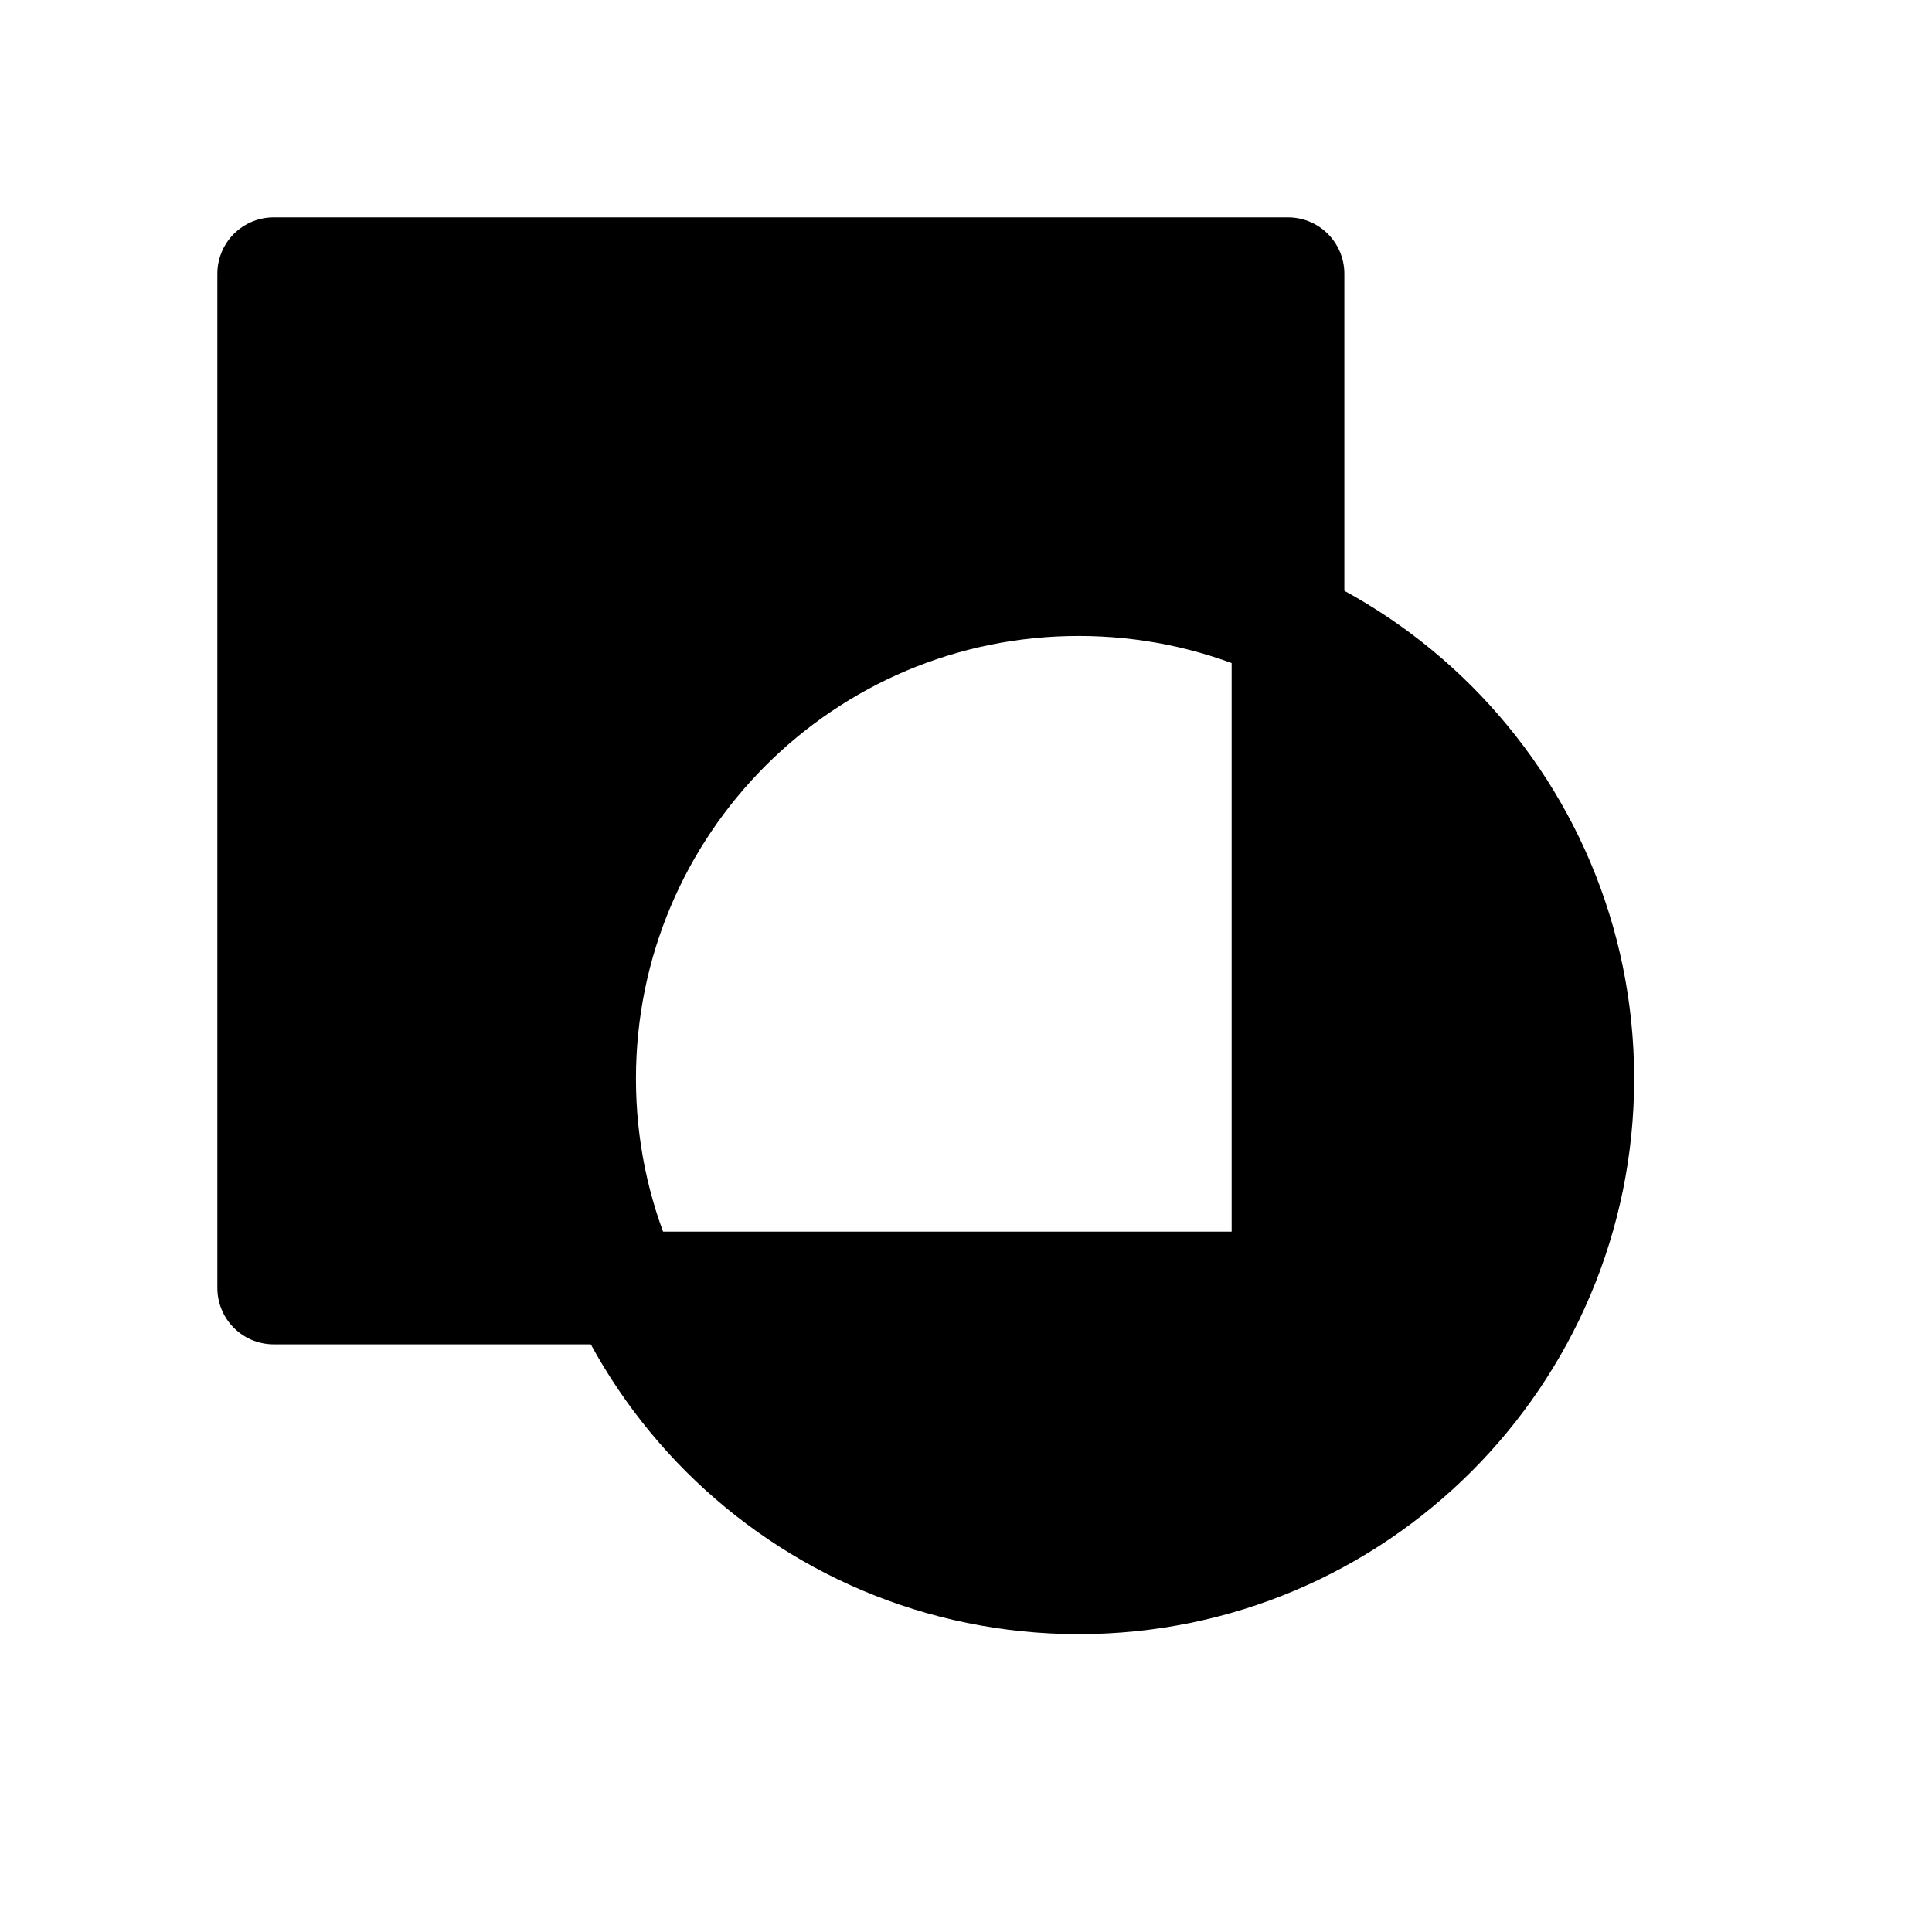
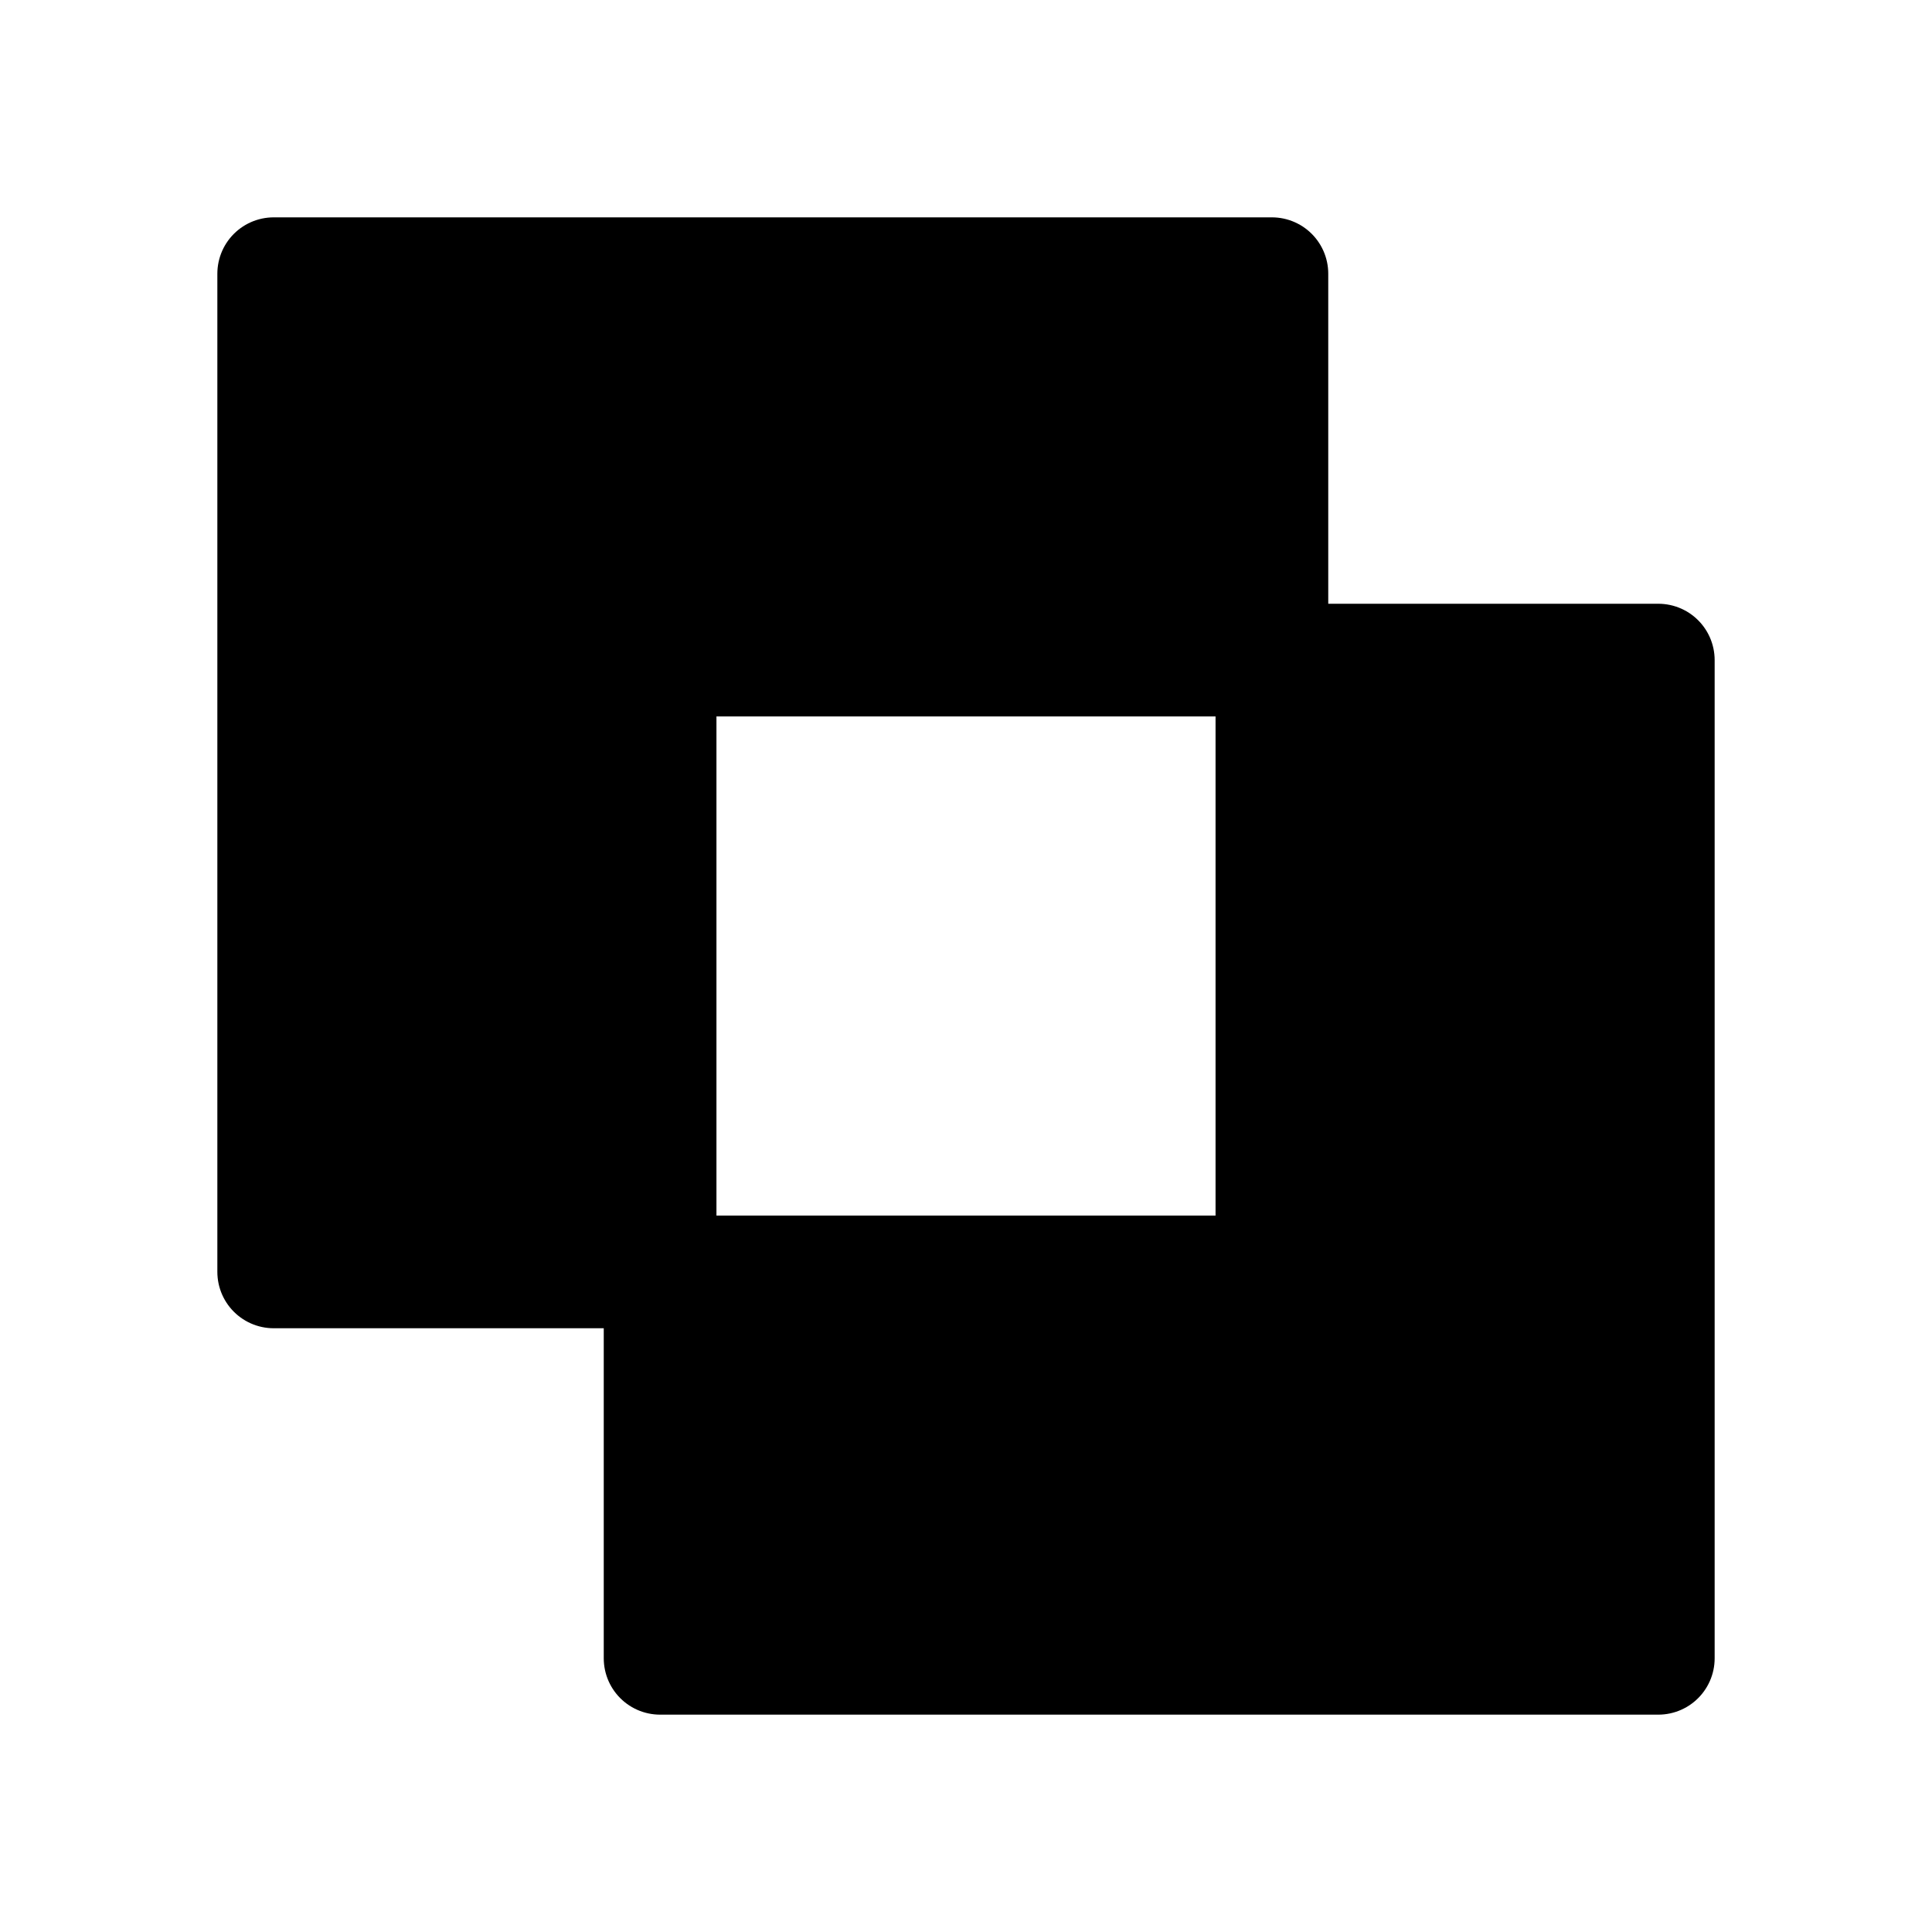
<svg xmlns="http://www.w3.org/2000/svg" viewBox="0 0 24 24" width="24" height="24" fill="none" stroke="currentColor" stroke-width="1.4" stroke-linecap="round" stroke-linejoin="round">
-   <path d="M3.4,3.4L16,3.4L16,16L3.4,16Z" />
-   <path d="M7.2,13.4A6.2,6.2 0 1,0 19.6,13.4A6.2,6.2 0 1,0 7.2,13.4Z" />
-   <path d="M3.4,3.4L16,3.4L16,7.77A6.2,6.2 0 0 0 7.77,16L3.4,16Z M16,7.77A6.2,6.2 0 1 1 7.77,16L16,16Z" fill="currentColor" stroke="none" />
+   <path d="M3.4,3.4L15.8,3.4L15.8,15.8L3.4,15.8Z" />
+   <path d="M8.2,8.2L20.6,8.2L20.6,20.6L8.2,20.6Z" />
+   <path d="M3.4,3.4L15.8,3.4L15.8,8.2L8.2,8.2L8.2,15.8L3.4,15.8Z M20.6,20.6L8.2,20.6L8.2,15.8L15.8,15.8L15.8,8.2L20.6,8.2Z" fill="currentColor" stroke="none" />
</svg>
